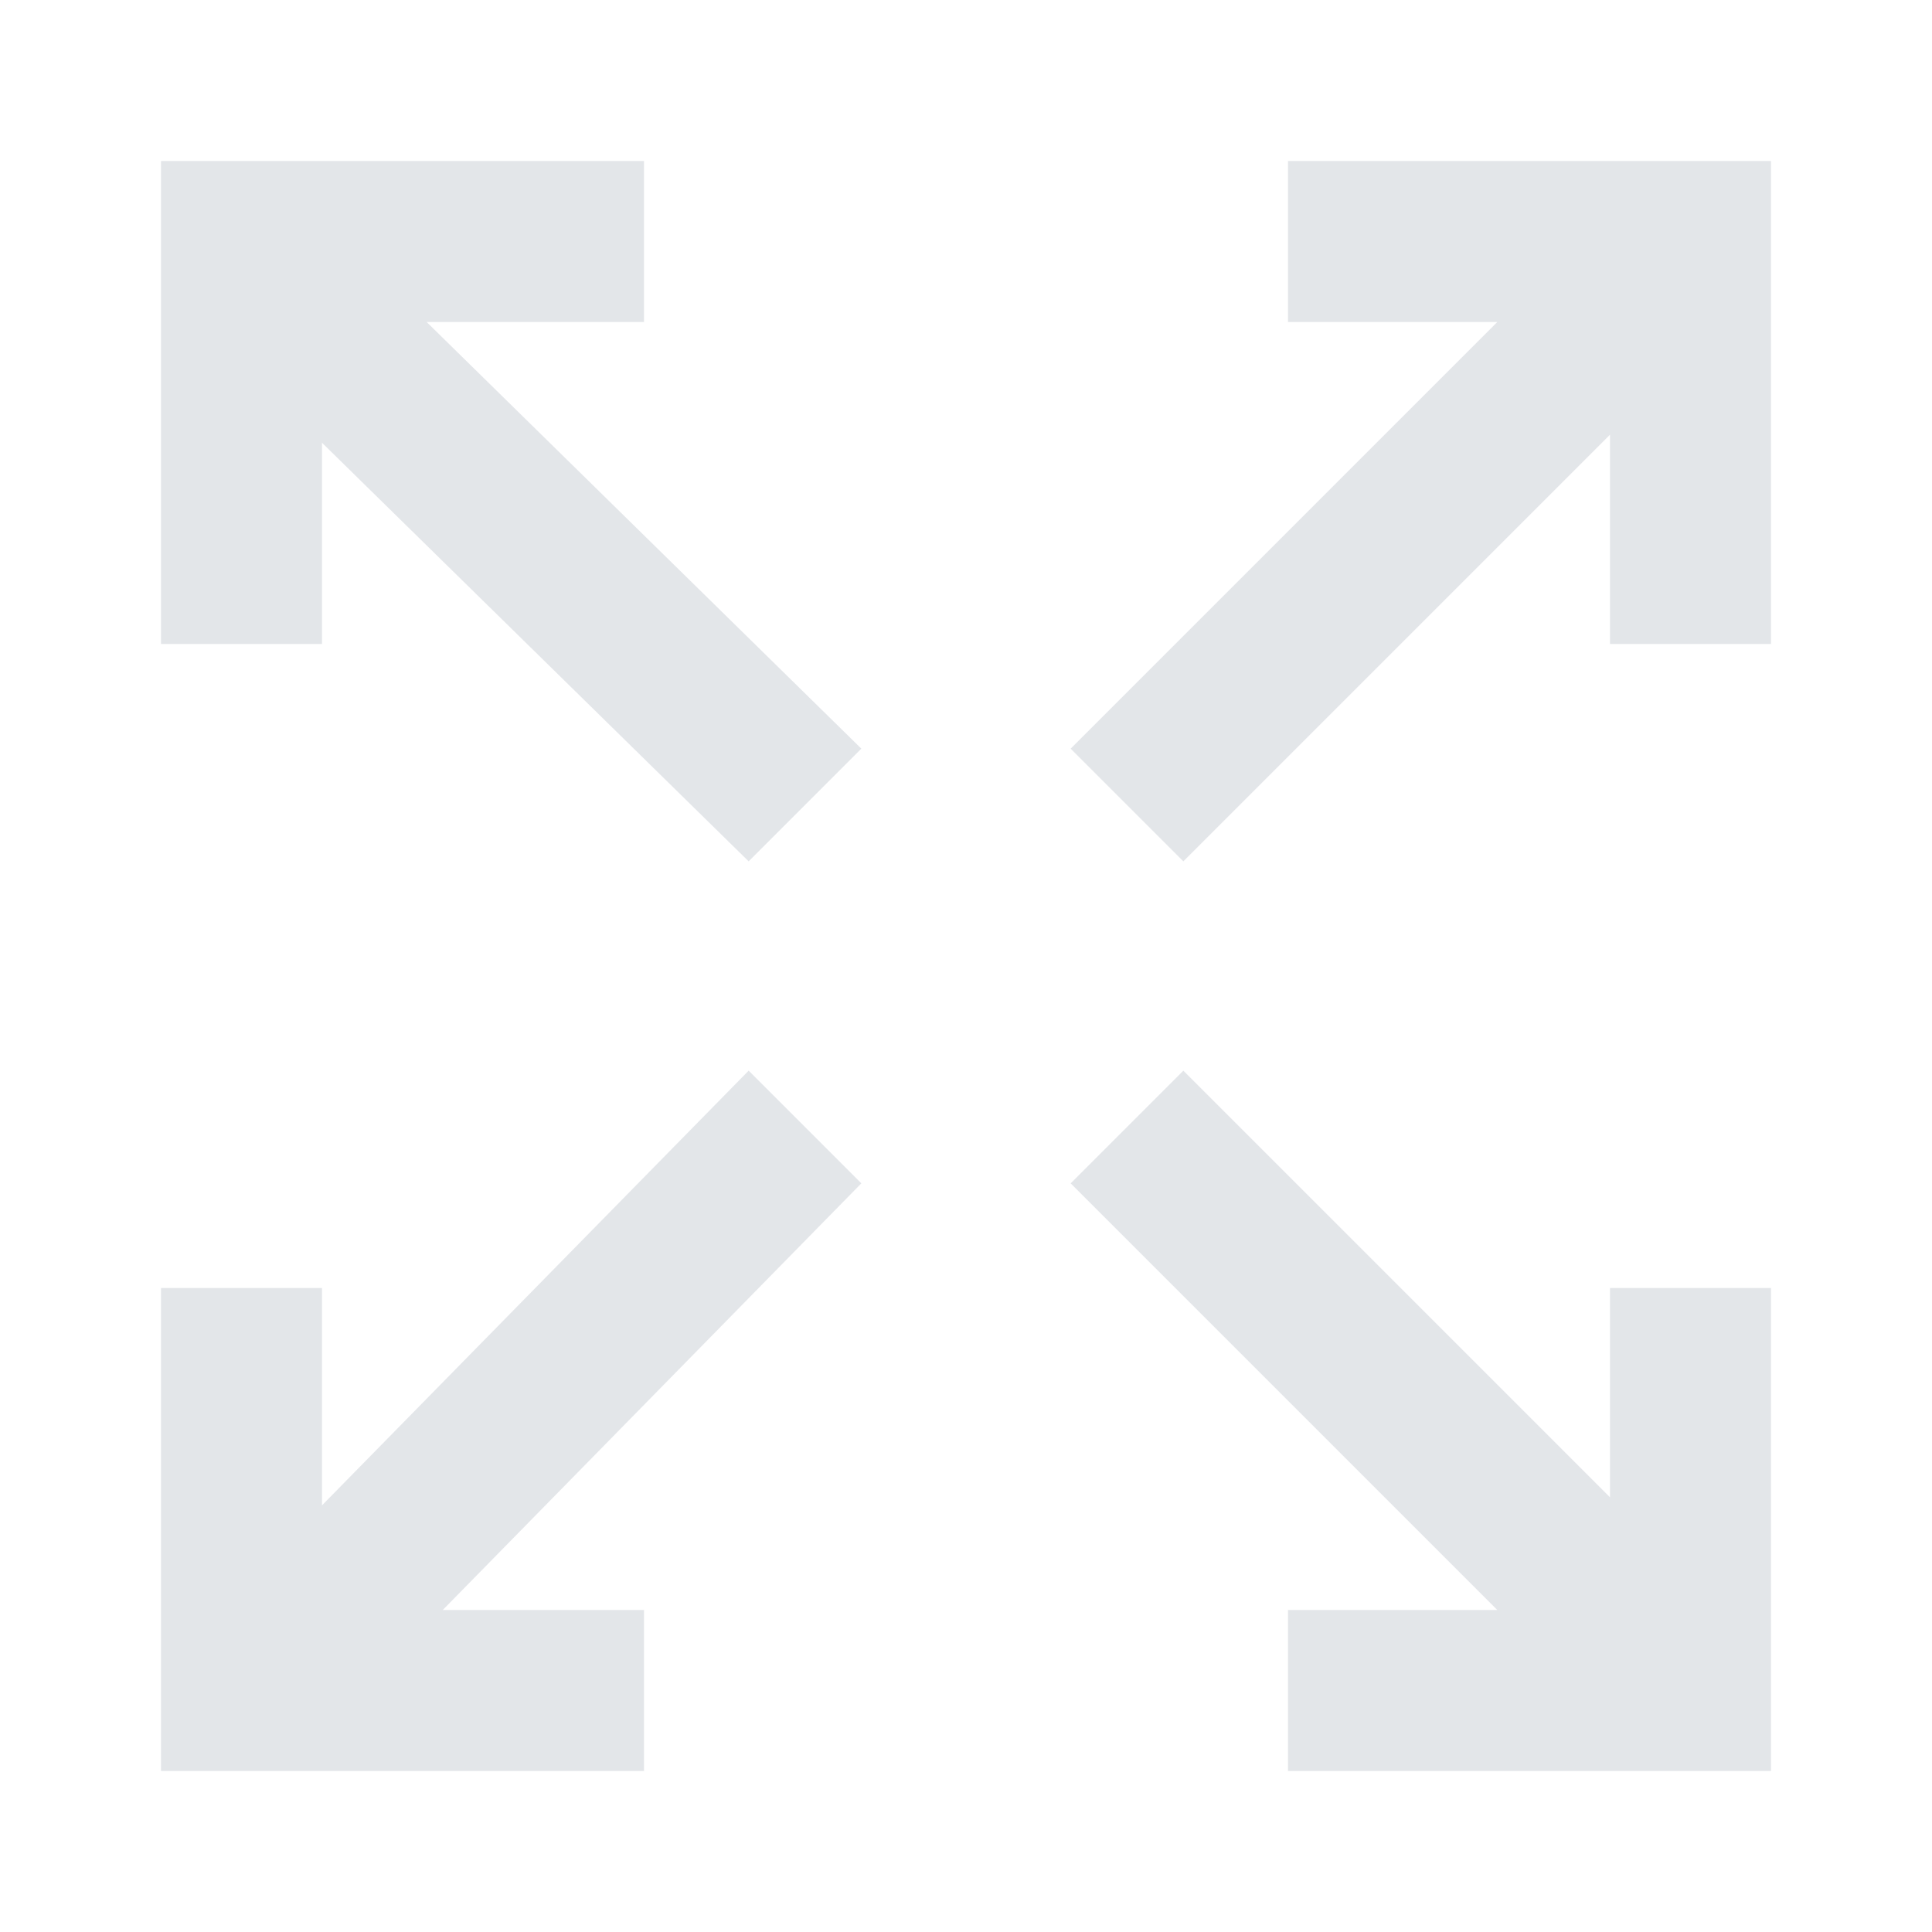
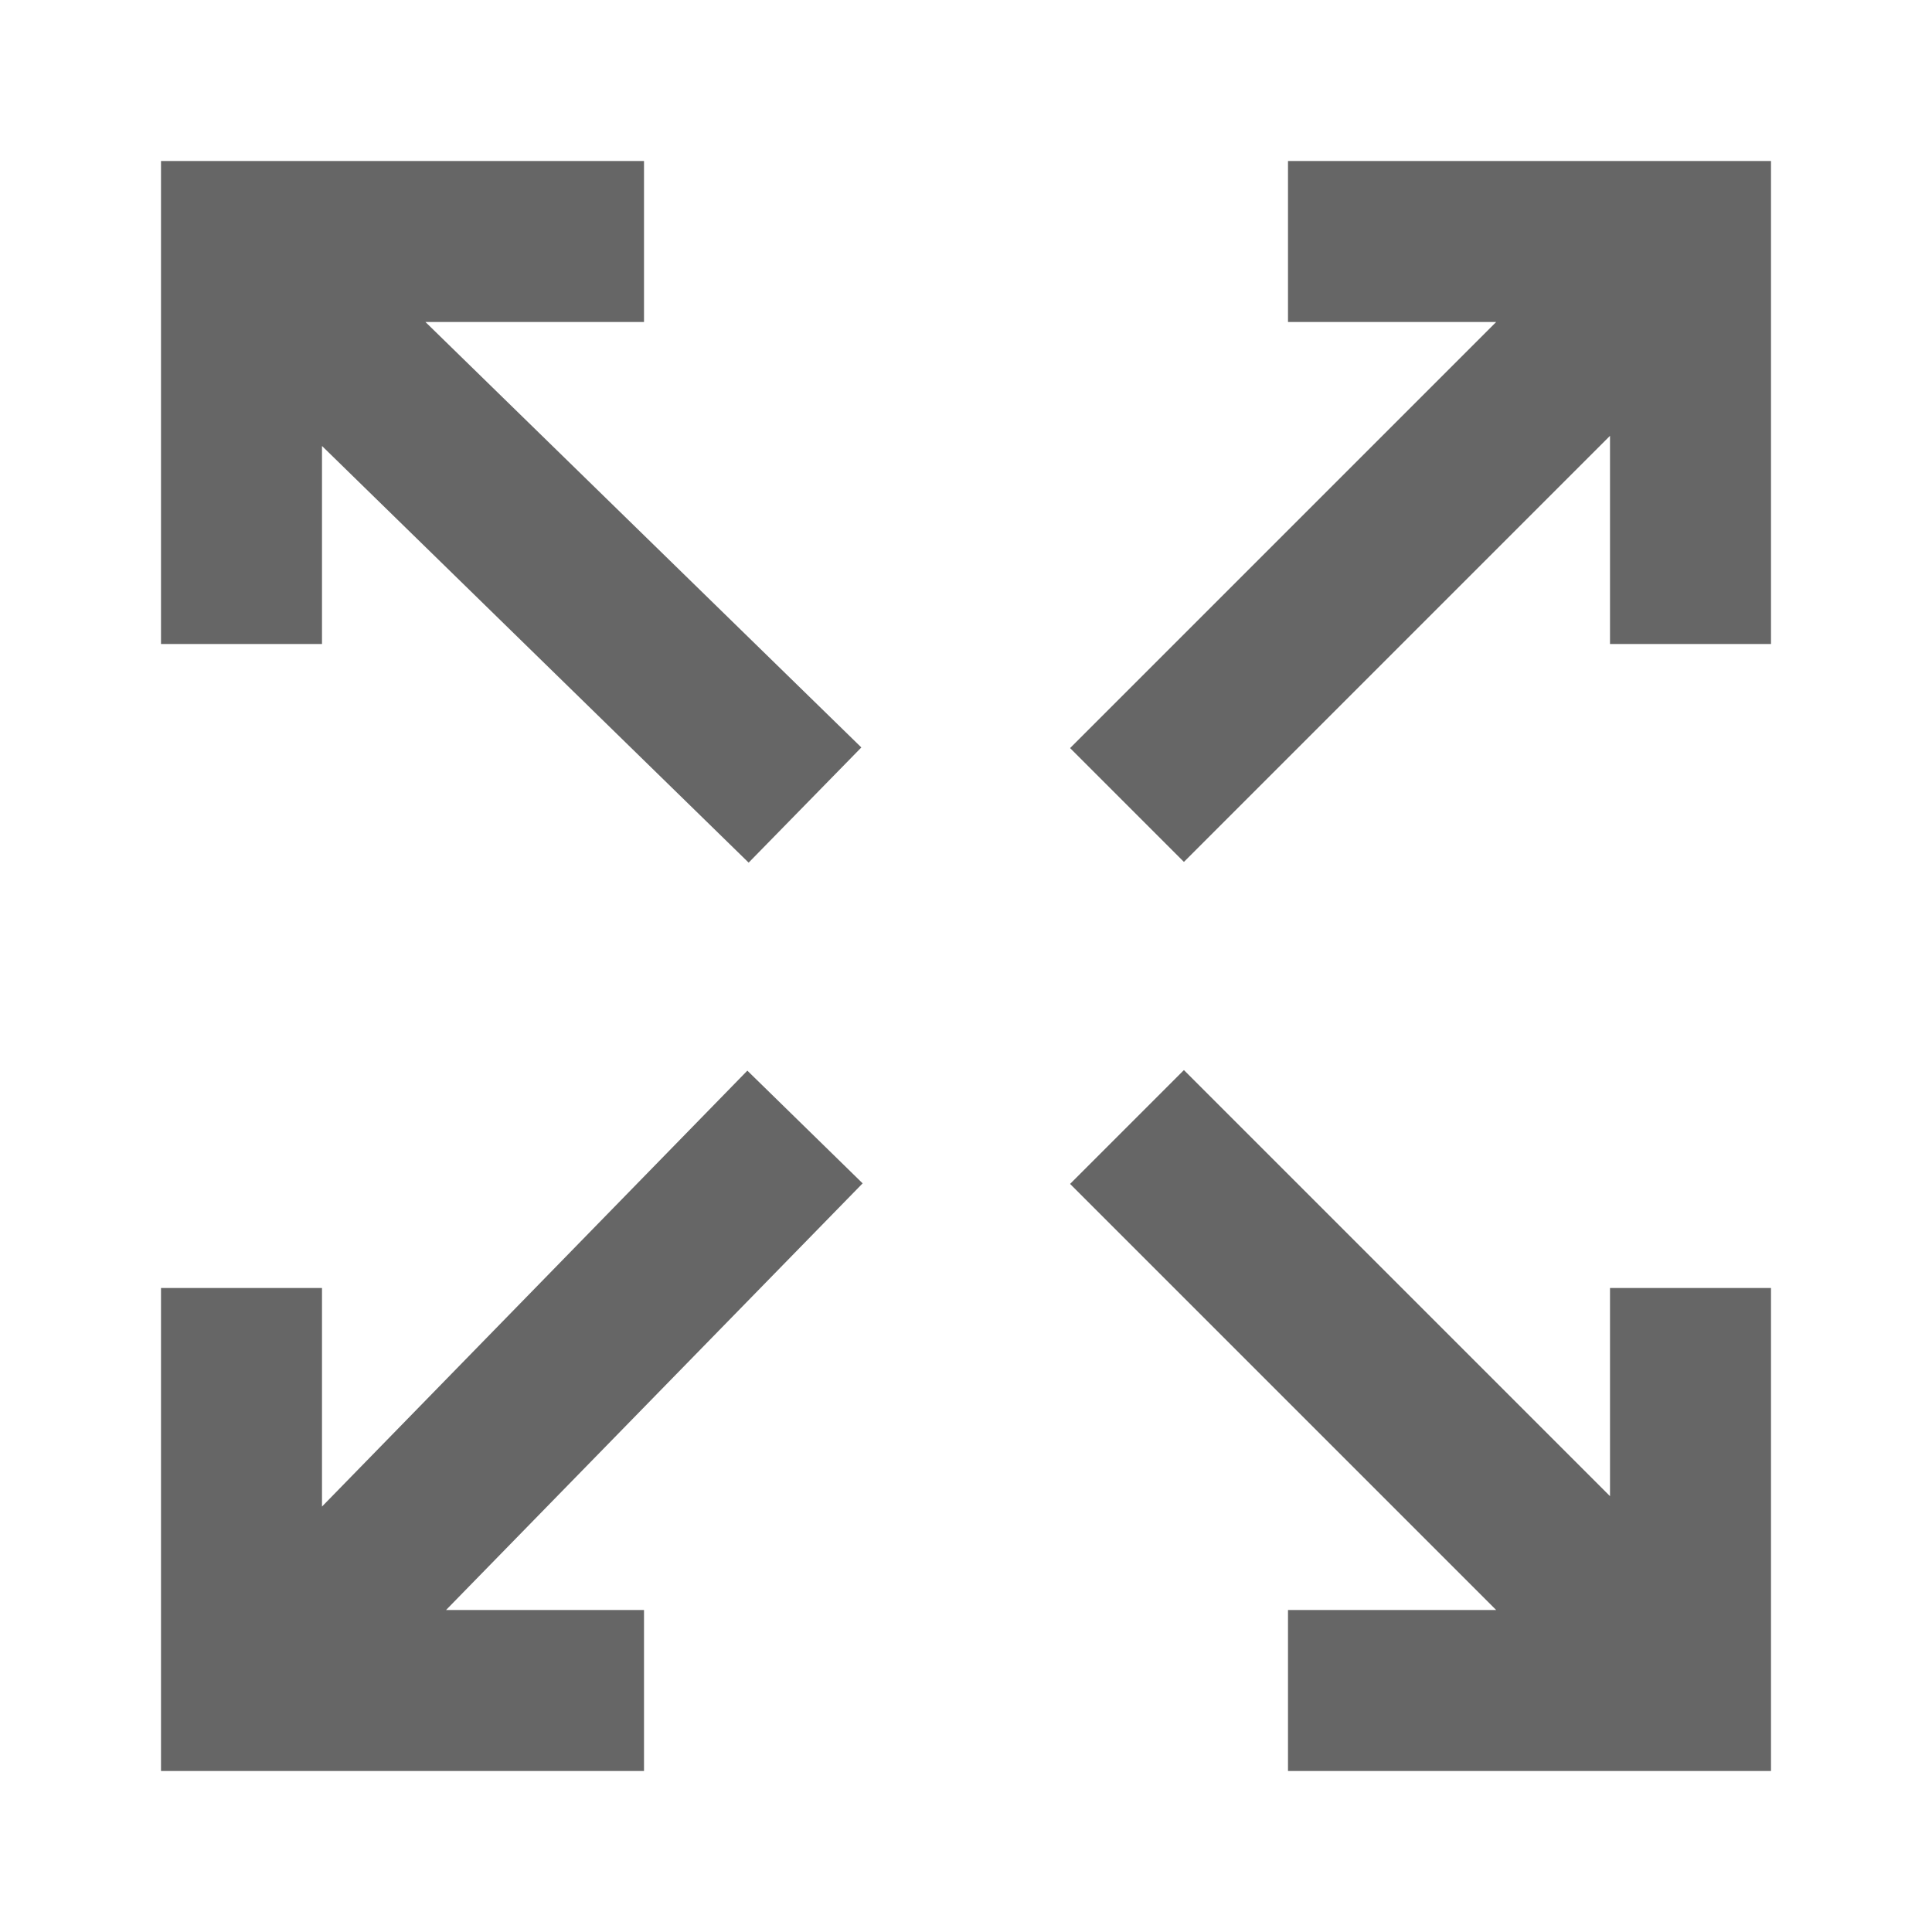
- <svg xmlns="http://www.w3.org/2000/svg" version="1.1" id="Layer_1" x="0px" y="0px" viewBox="0 0 24 24" style="enable-background:new 0 0 24 24;" xml:space="preserve">
-   <style type="text/css">
- 	.st0{opacity:0.6;}
- 	.st1{fill:#D1D5DB;}
- 	.st2{fill:none;}
- </style>
-   <g id="ic-expand" class="st0">
-     <g id="Group_8821">
-       <path id="Path_18875" class="st1" d="M4,5.5l5.3,5.2l1.4-1.4L5.3,4H8V2H2v6h2V5.5z" />
-       <path id="Path_18876" class="st1" d="M20,18.6l-5.3-5.3l-1.4,1.4l5.3,5.3H16v2h6v-6h-2V18.6z" />
-       <path id="Path_18877" class="st1" d="M9.3,13.3L4,18.7V16H2v6h6v-2H5.5l5.2-5.3L9.3,13.3z" />
-       <path id="Path_18878" class="st1" d="M16,2v2h2.6l-5.3,5.3l1.4,1.4L20,5.4V8h2V2H16z" />
+ <svg xmlns="http://www.w3.org/2000/svg" width="24" height="24" viewBox="0 0 24 24">
+   <defs>
+     <style type="text/css">
+             .cls-1{opacity:.6}.cls-2{fill:none}
+         </style>
+   </defs>
+   <g id="ic-expand" class="cls-1">
+     <g id="Group_8821" data-name="Group 8821">
+       <path id="Path_18875" d="M4 5.54l5.3 5.176 1.4-1.431L5.285 4H8V2H2v6h2z" data-name="Path 18875" />
+       <path id="Path_18876" d="M20 18.586l-5.293-5.293-1.414 1.414L18.586 20H16v2h6v-6h-2z" data-name="Path 18876" />
+       <path id="Path_18877" d="M9.284 13.3L4 18.715V16H2v6h6v-2H5.541l5.175-5.3z" data-name="Path 18877" />
+       <path id="Path_18878" d="M16 2v2h2.586l-5.293 5.293 1.414 1.414L20 5.414V8h2V2z" data-name="Path 18878" />
    </g>
-     <path id="Rectangle_4404" class="st2" d="M0,0h24v24H0V0z" />
+     <path id="Rectangle_4404" d="M0 0h24v24H0z" class="cls-2" data-name="Rectangle 4404" />
  </g>
</svg>
